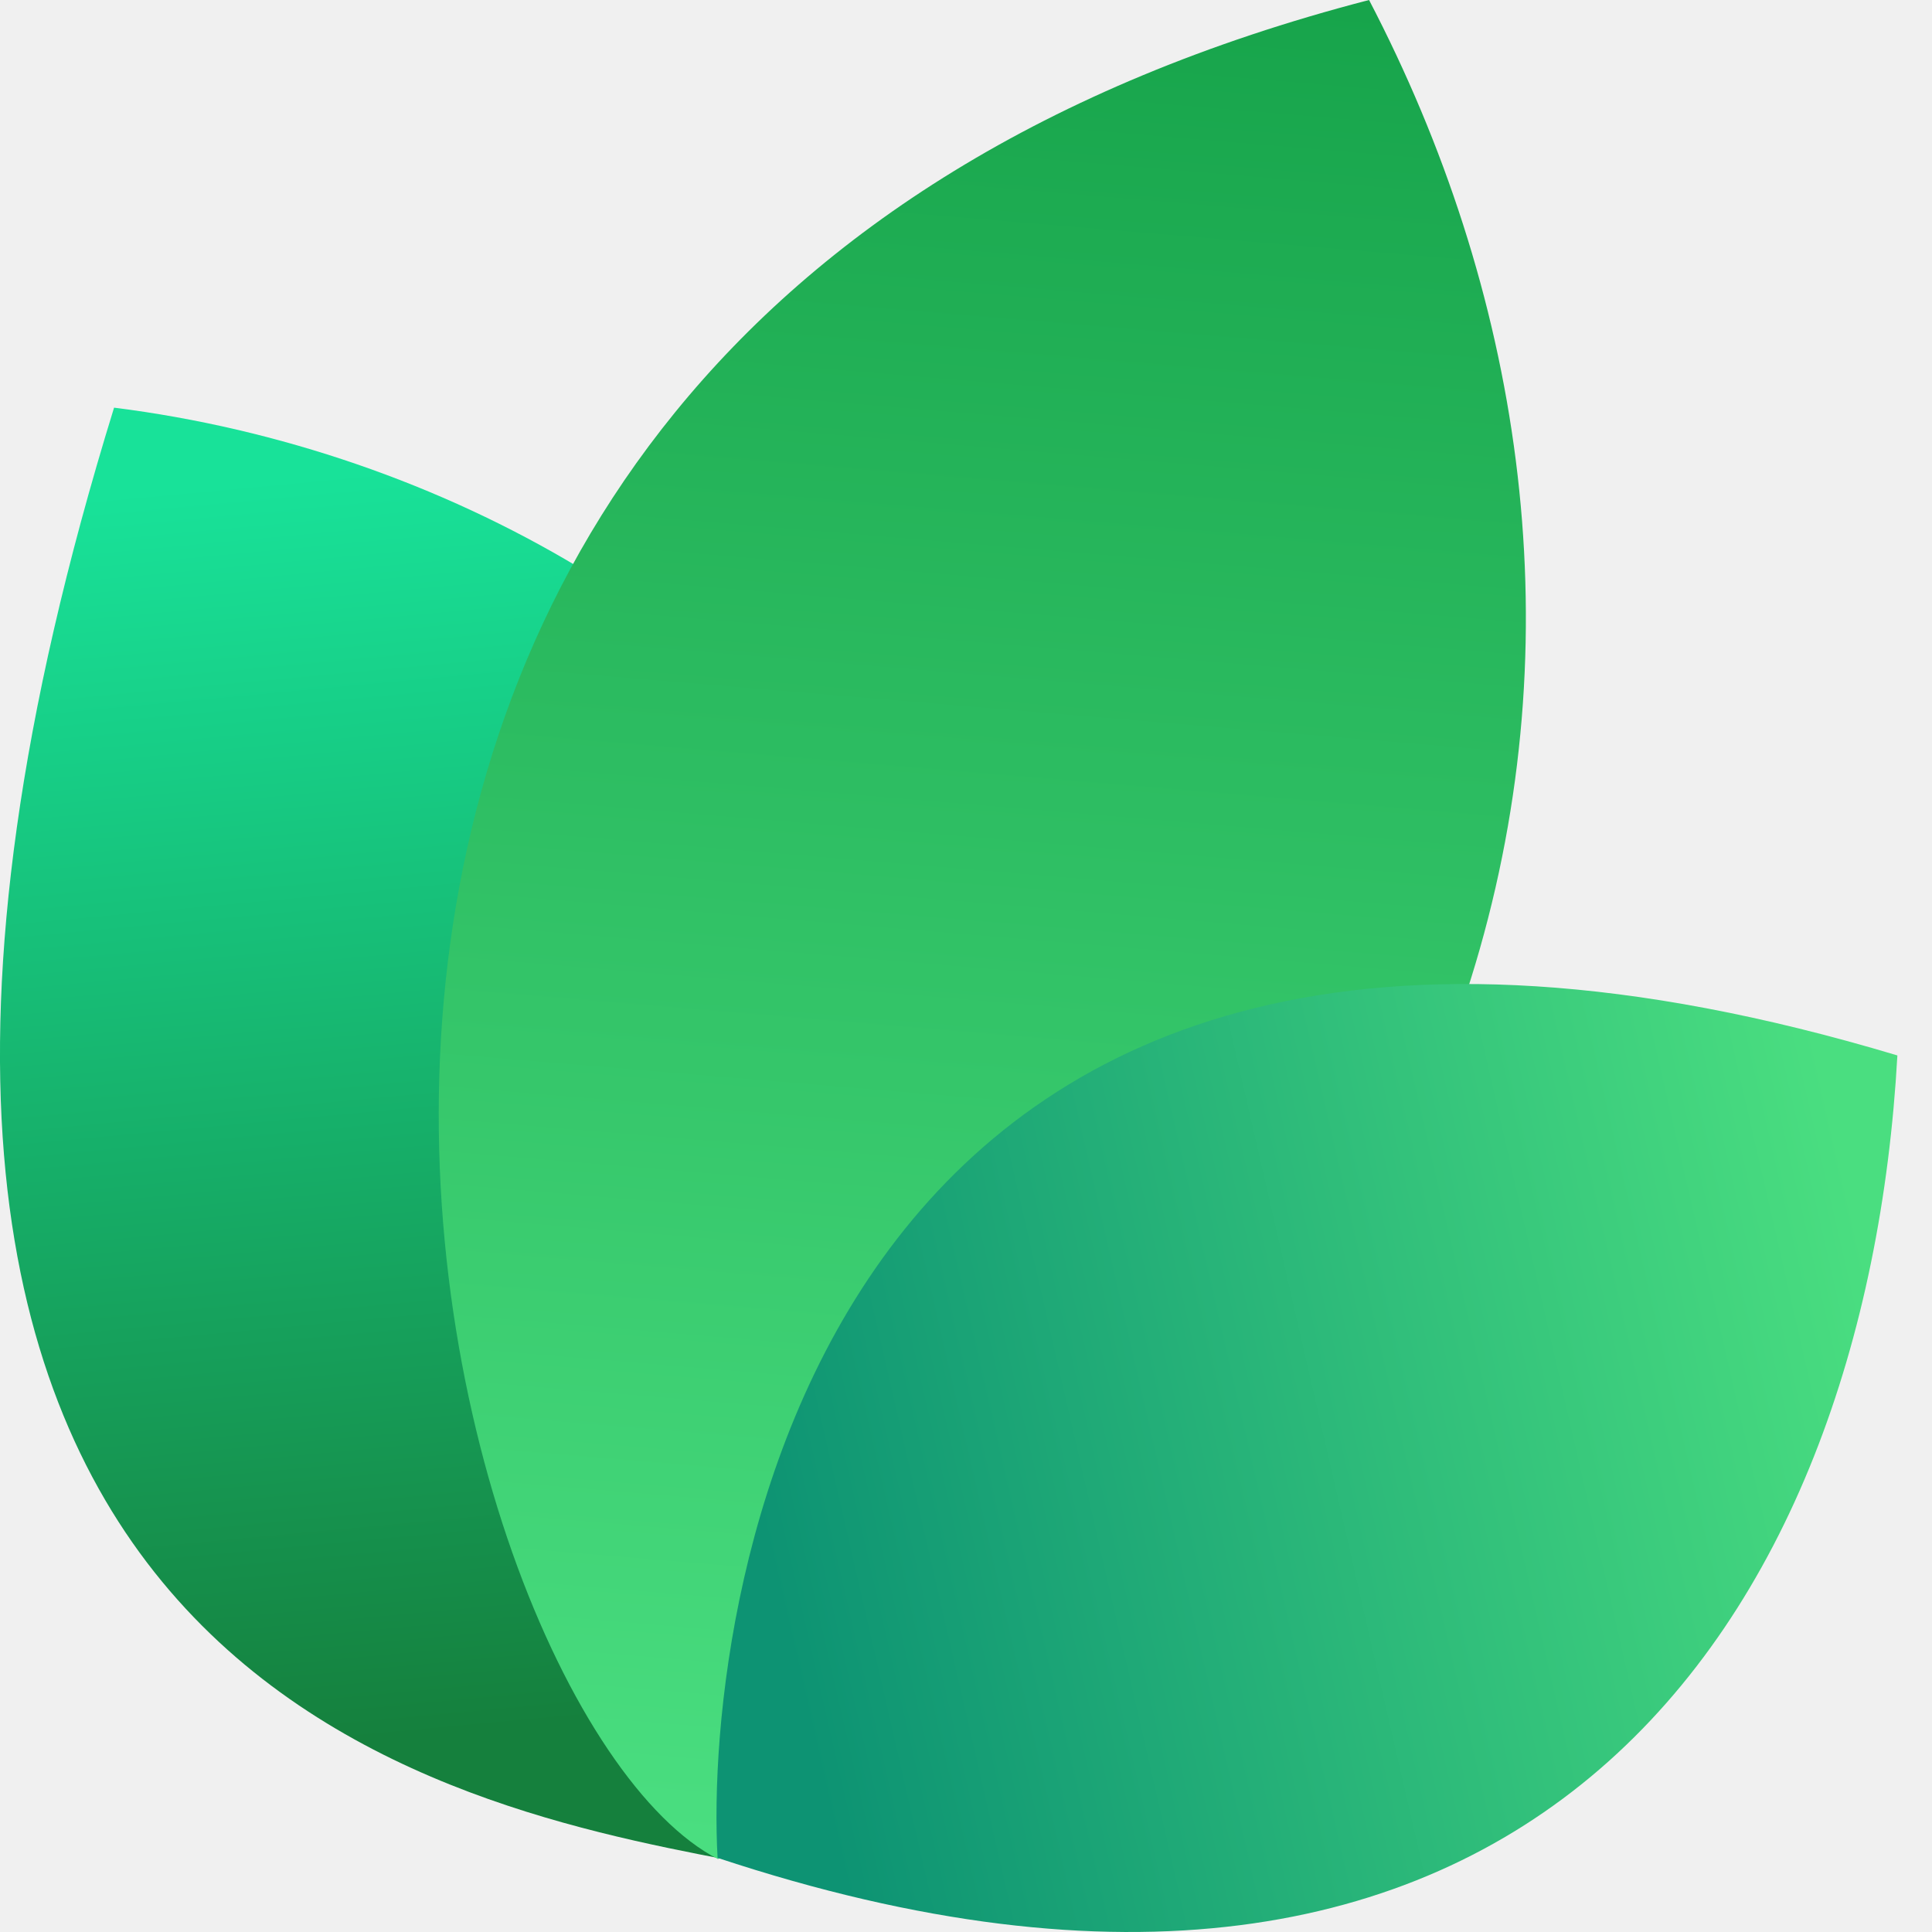
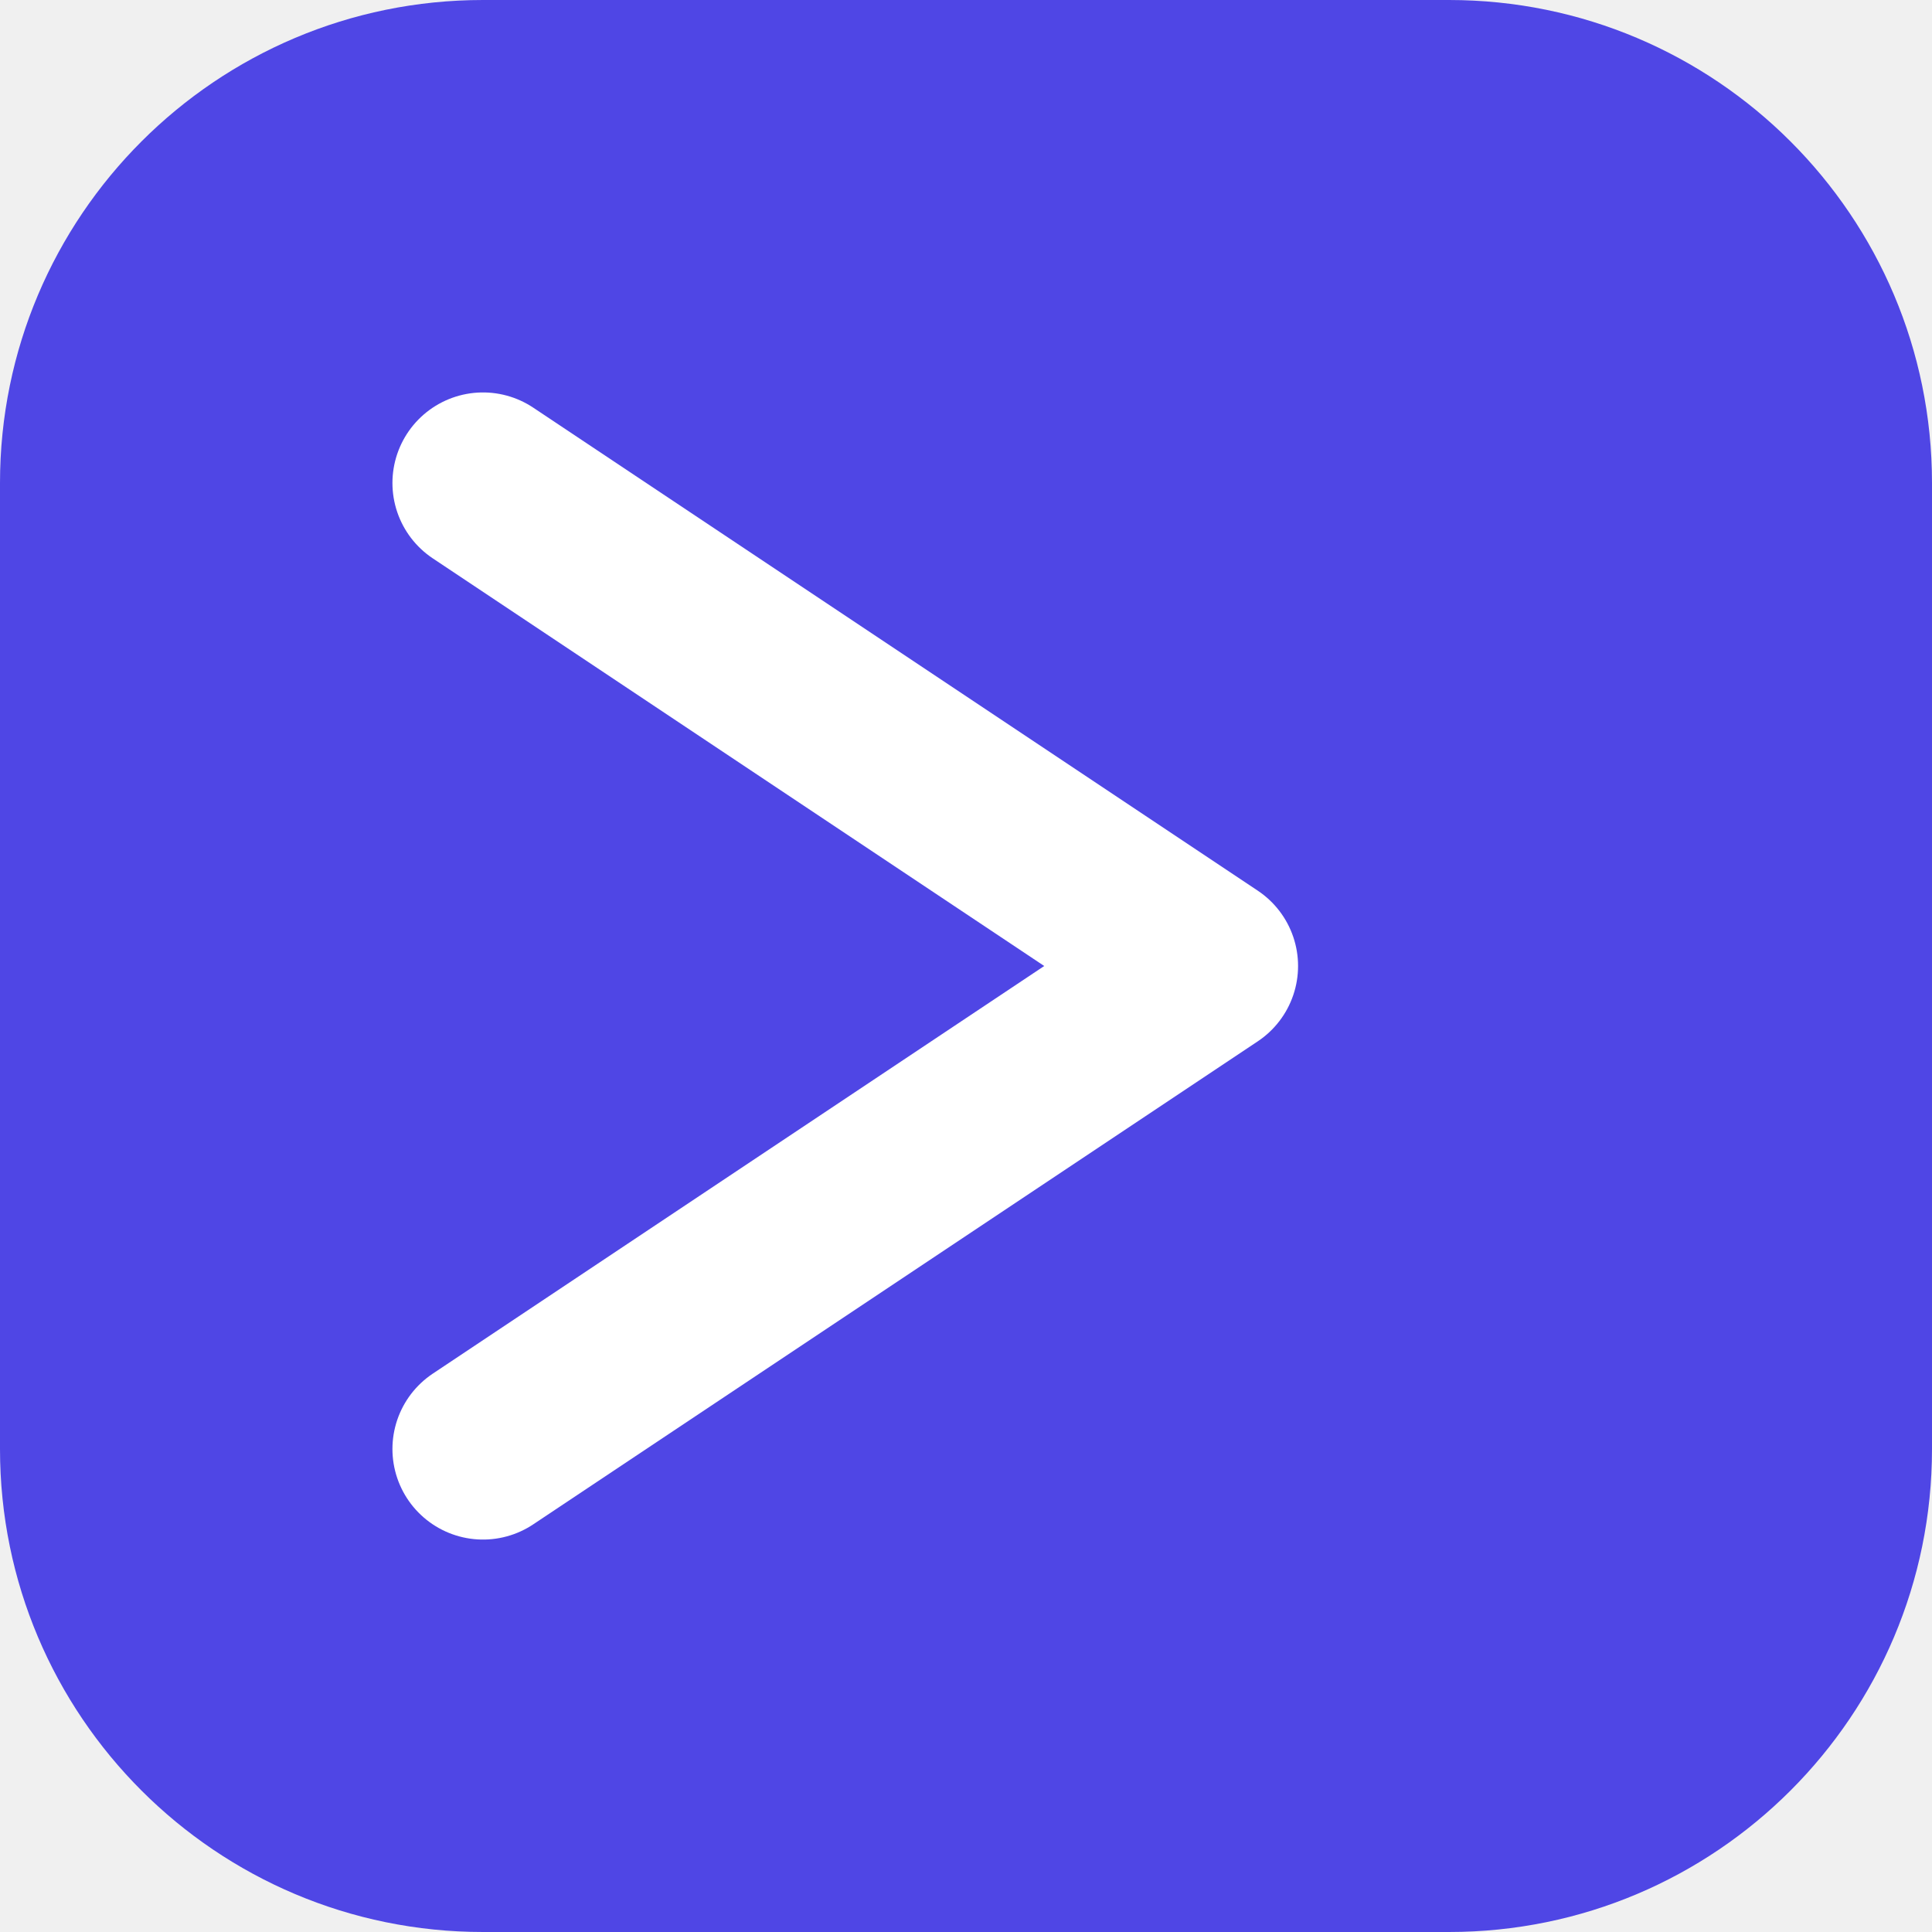
- <svg xmlns="http://www.w3.org/2000/svg" width="24" height="24" viewBox="0 0 24 24" fill="none">
-   <path d="M9.061 23.108C5.268 22.377 -3.391 20.627 1.417 5.064C9.634 6.099 16.973 14.064 9.061 23.108Z" fill="url(#paint0_linear_17557_2021)" />
-   <path d="M8.919 23.094C5.276 21.222 0.784 4.209 17.007 0C20.757 7.193 19.621 16.545 8.919 23.094Z" fill="url(#paint1_linear_17557_2021)" />
-   <path d="M8.914 23.079C8.735 19.882 10.159 9.085 23.57 13.111C23.181 20.123 18.984 26.418 8.914 23.079Z" fill="url(#paint2_linear_17557_2021)" />
-   <defs>
-     <linearGradient id="paint0_linear_17557_2021" x1="3.776" y1="5.916" x2="5.232" y2="21.559" gradientUnits="userSpaceOnUse">
-       <stop stop-color="#18E299" />
-       <stop offset="1" stop-color="#15803D" />
-     </linearGradient>
-     <linearGradient id="paint1_linear_17557_2021" x1="12.171" y1="-0.718" x2="10.19" y2="22.983" gradientUnits="userSpaceOnUse">
-       <stop stop-color="#16A34A" />
-       <stop offset="1" stop-color="#4ADE80" />
-     </linearGradient>
-     <linearGradient id="paint2_linear_17557_2021" x1="23.133" y1="15.353" x2="9.338" y2="18.52" gradientUnits="userSpaceOnUse">
-       <stop stop-color="#4ADE80" />
-       <stop offset="1" stop-color="#0D9373" />
-     </linearGradient>
-   </defs>
+ <svg xmlns="http://www.w3.org/2000/svg" width="32" height="32" viewBox="0 0 32 32" fill="none">
+   <rect width="32" height="32" rx="8" fill="#4F46E5" />
+   <path d="M8 8L20 16L8 24" stroke="white" stroke-width="3" stroke-linecap="round" stroke-linejoin="round" />
</svg>
